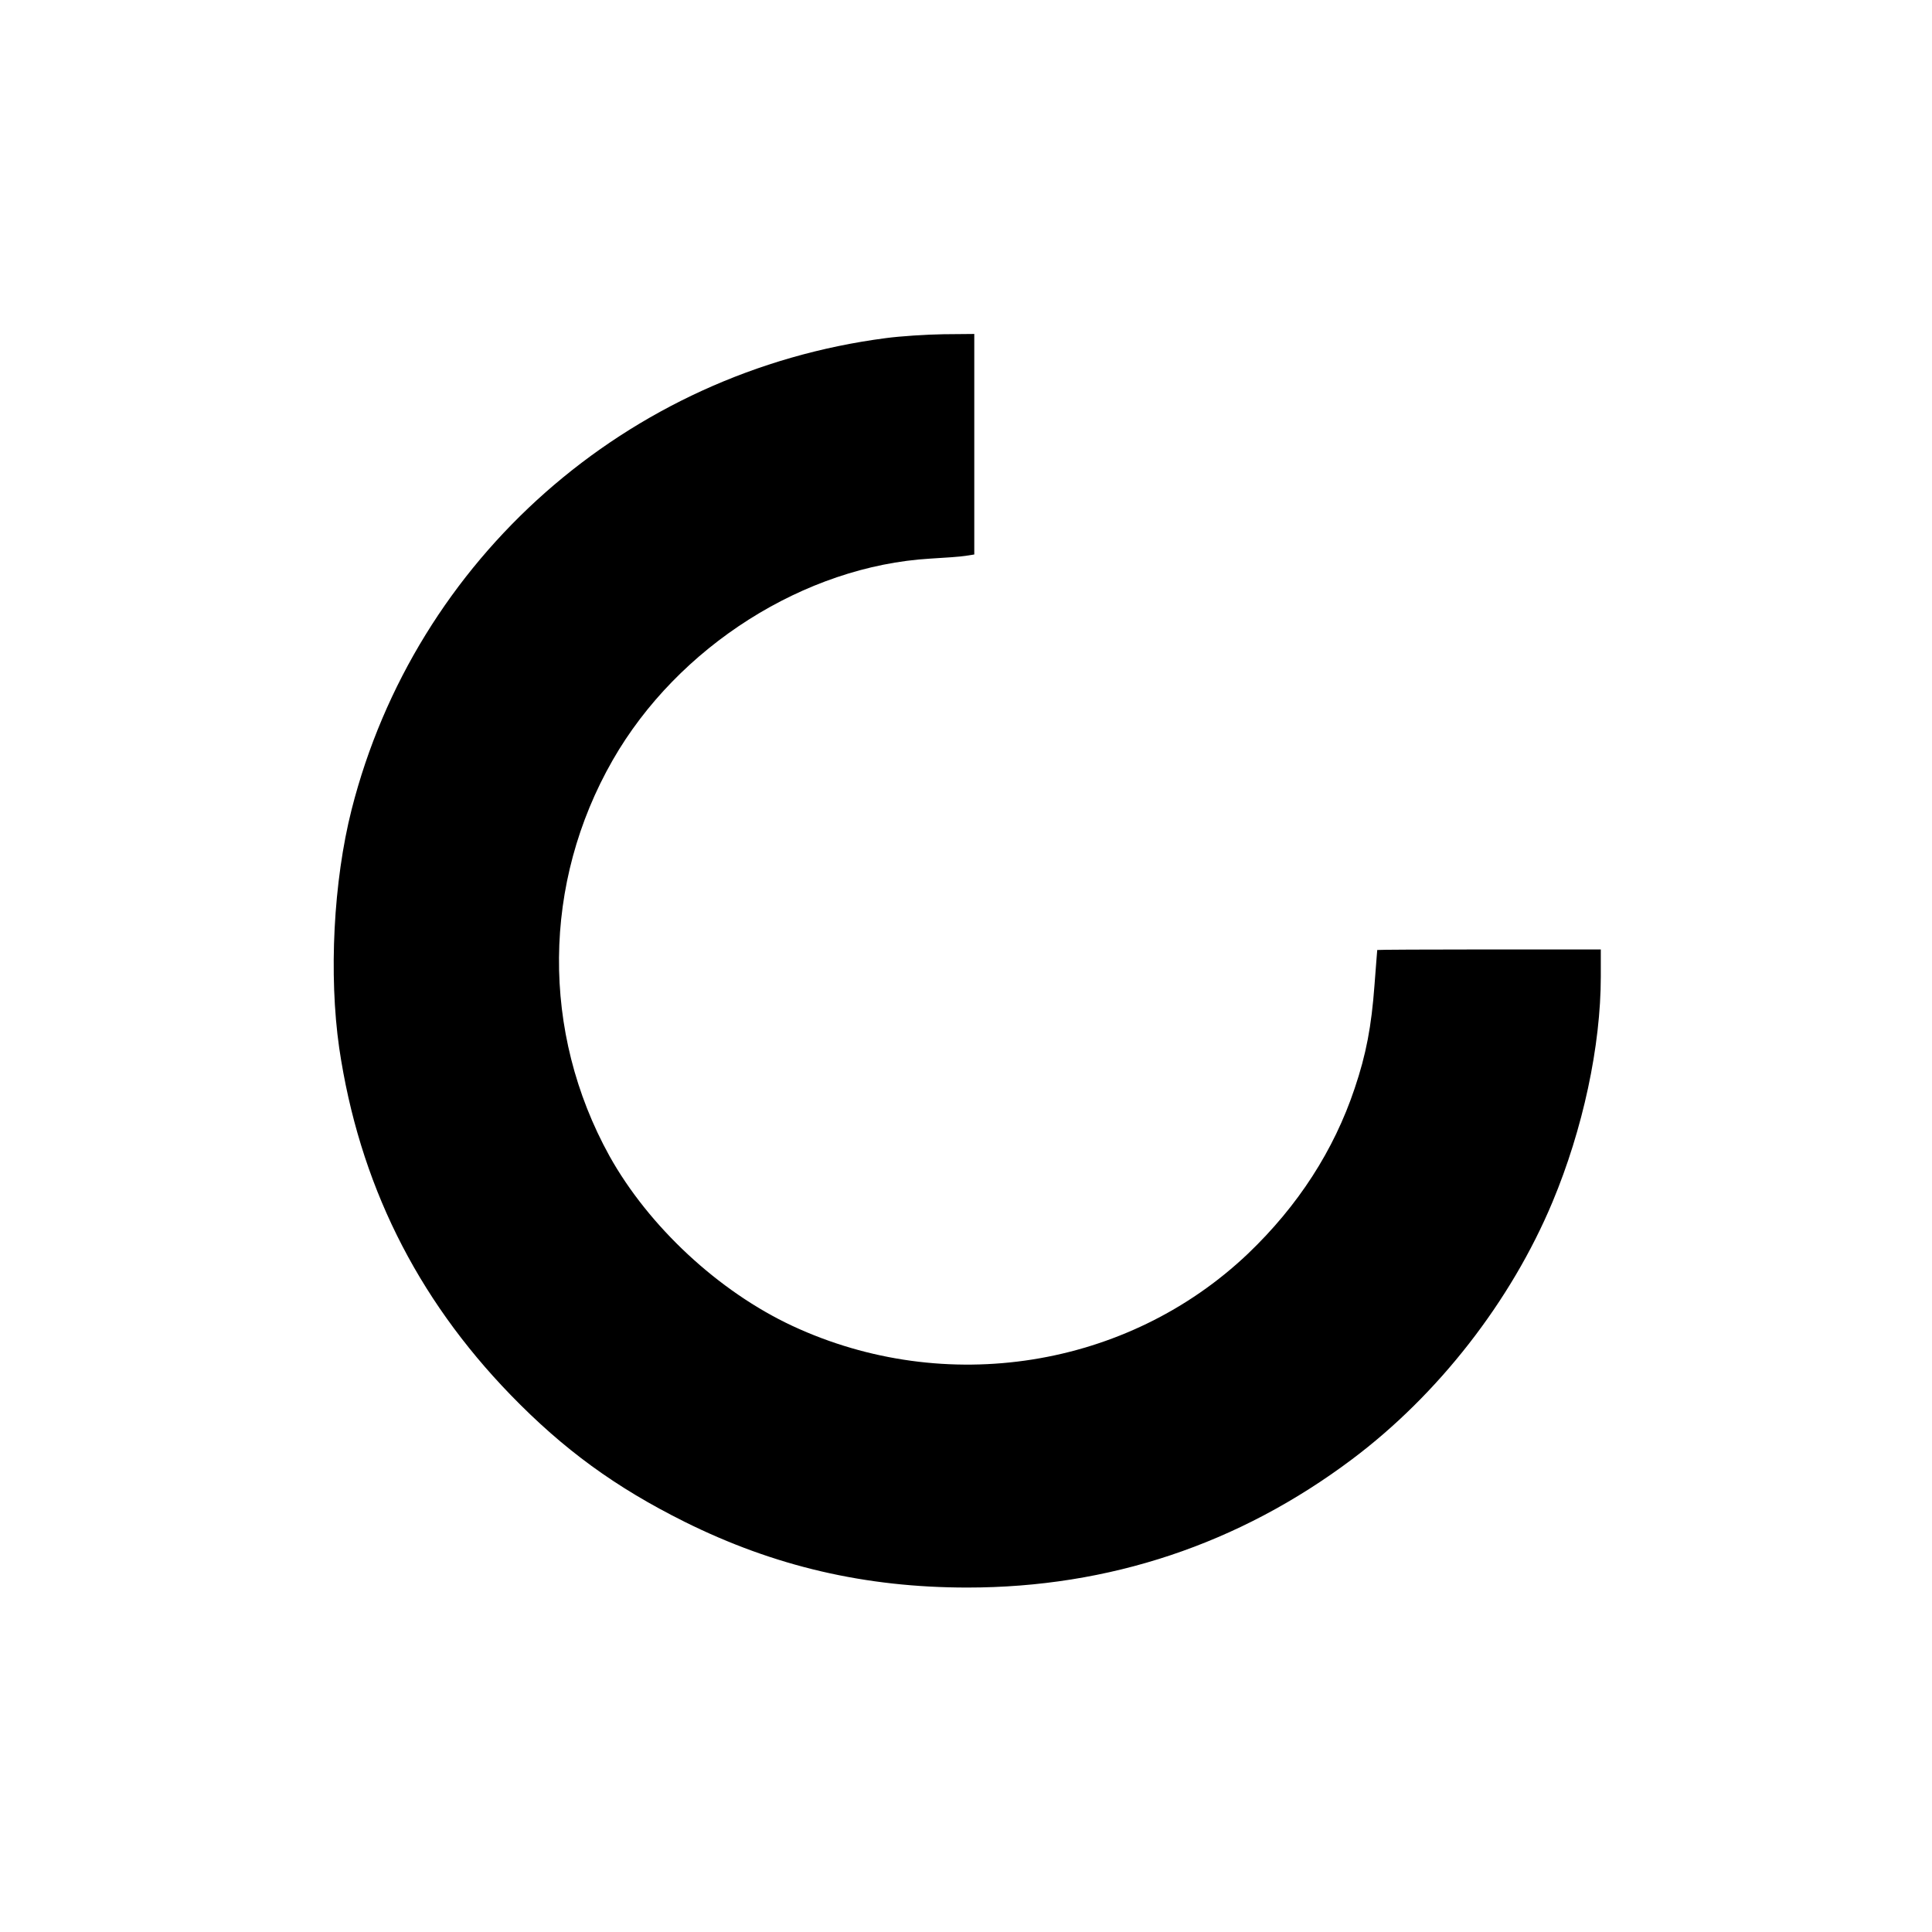
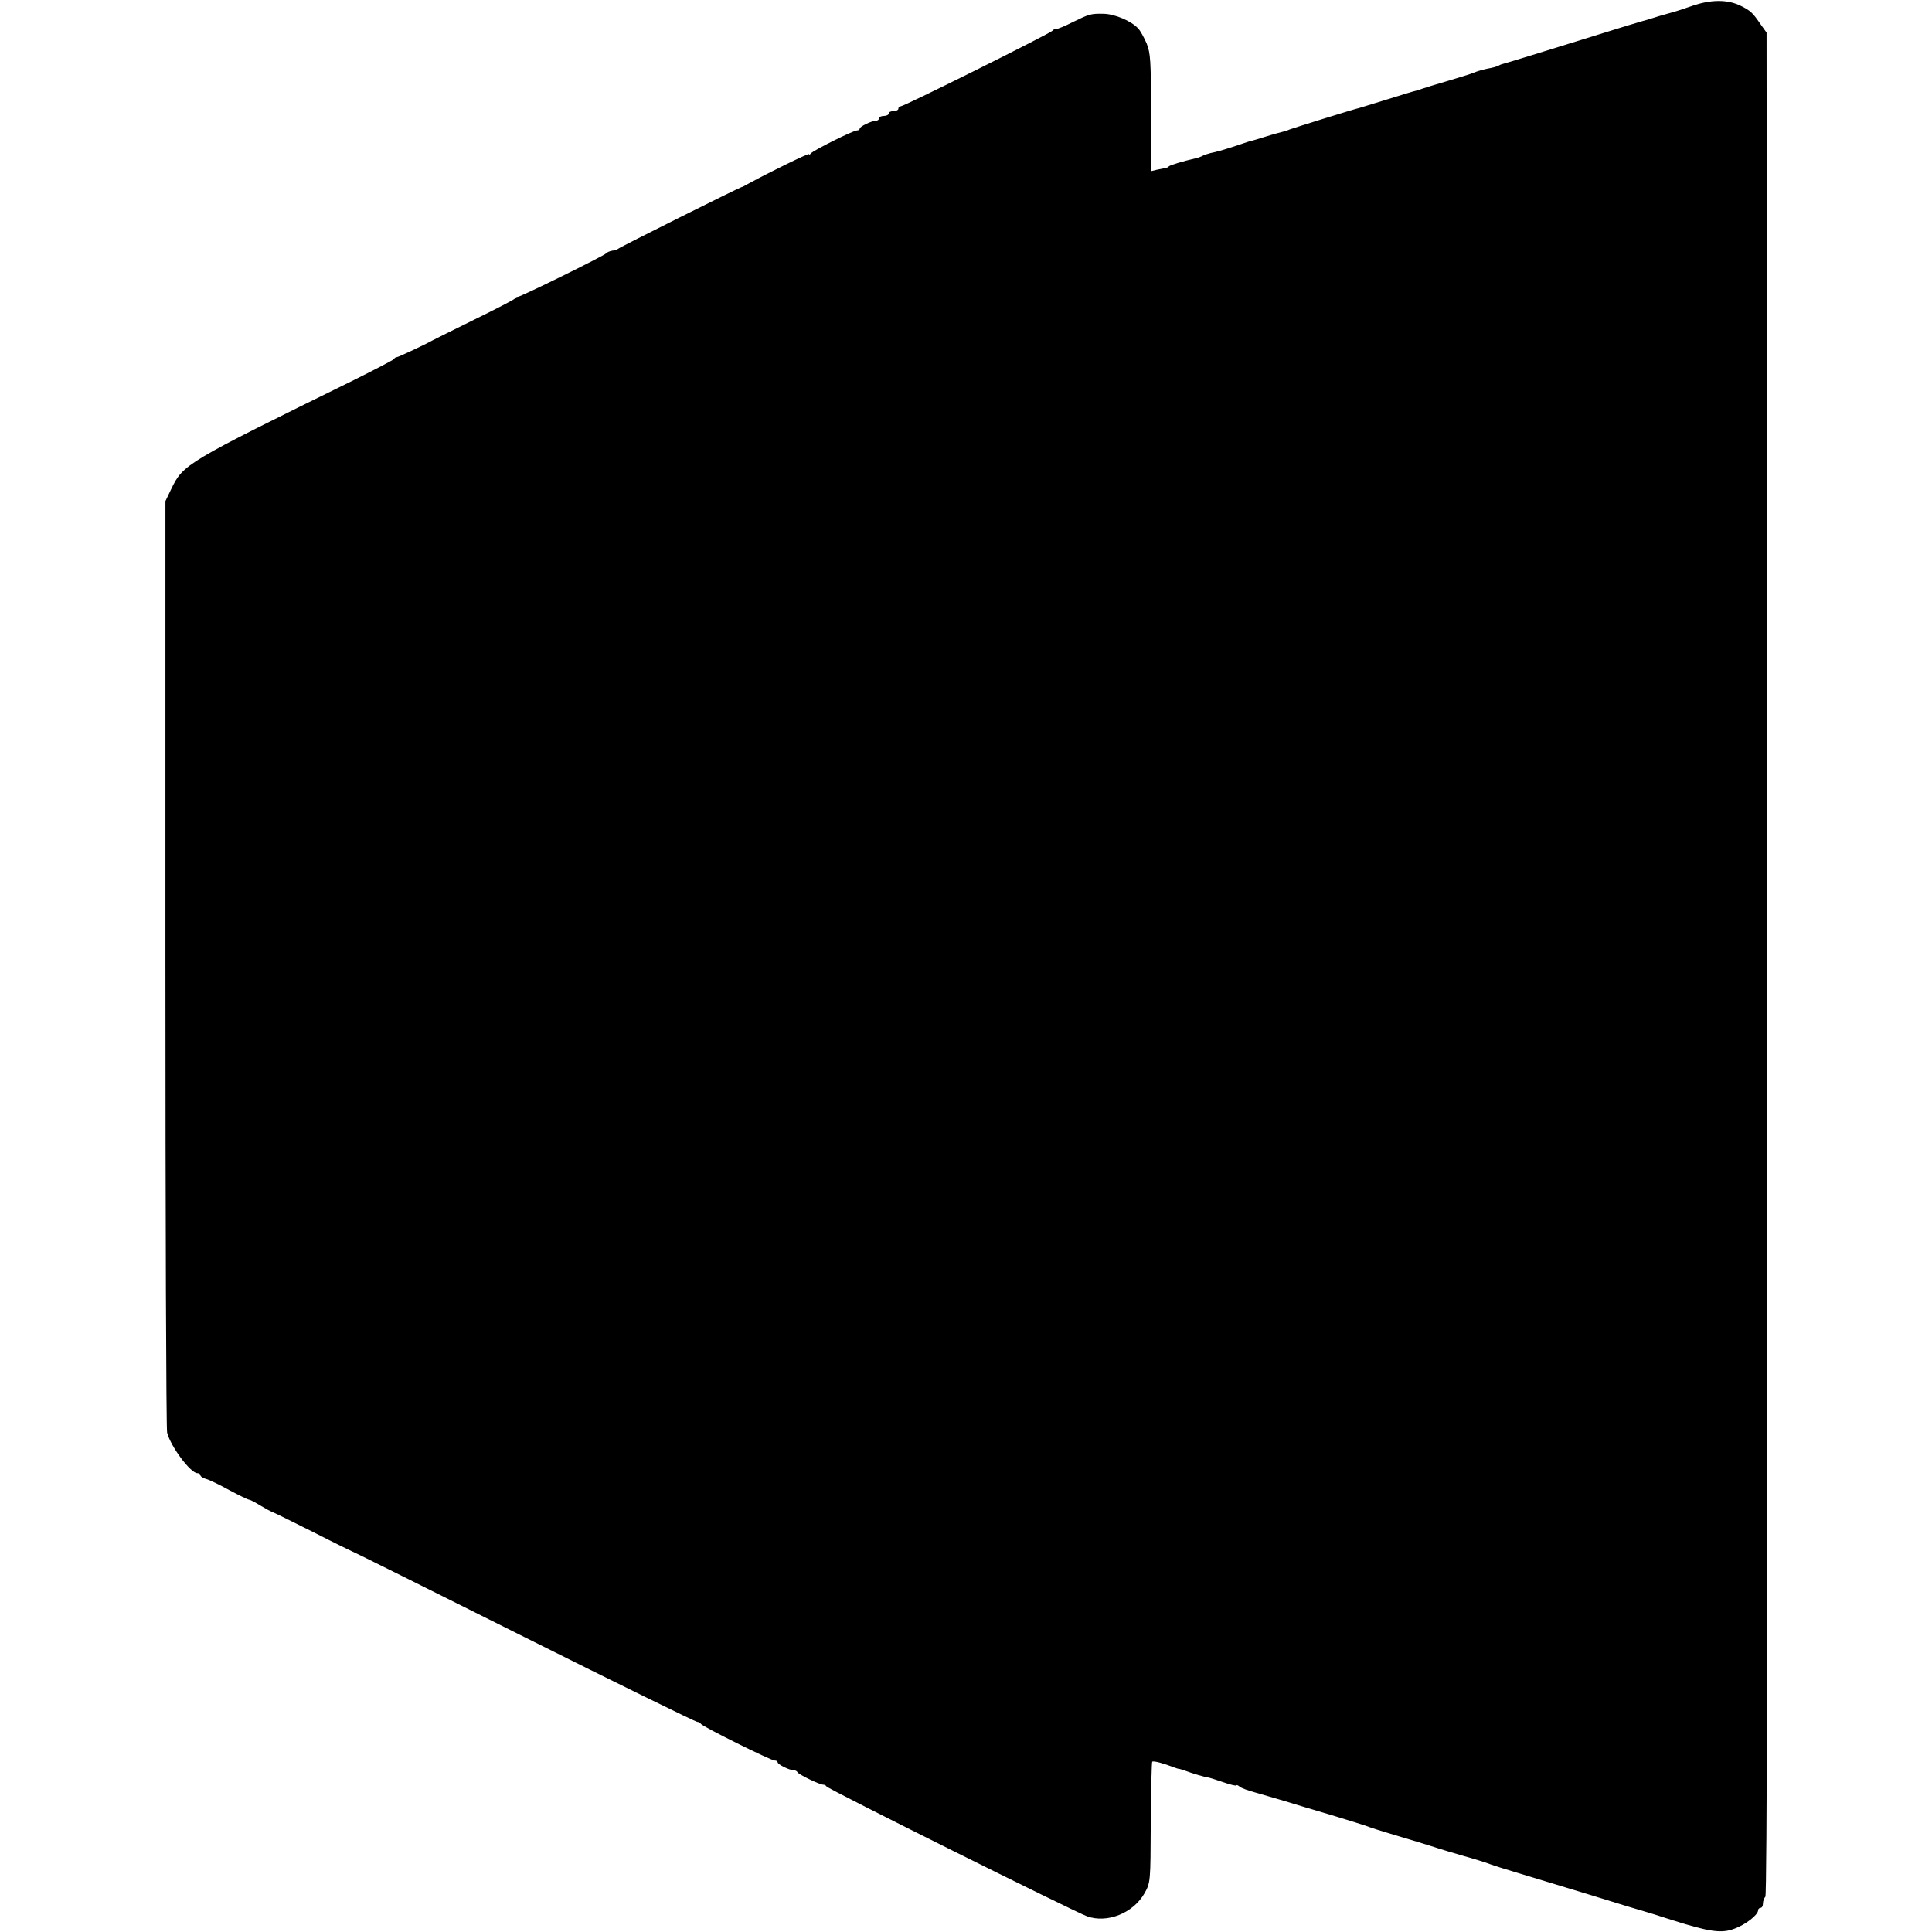
- <svg xmlns="http://www.w3.org/2000/svg" version="1.0" width="700pt" height="700pt" viewBox="0 0 700 700" preserveAspectRatio="xMidYMid meet">
-   <g transform="translate(0,700) scale(0.1,-0.1)" fill="#000000" stroke="none">
-     <path d="M3210 5775 c-939 -122 -1705 -799 -1936 -1708 -66 -260 -83 -599 -45 -864 72 -487 278 -903 621 -1257 192 -198 380 -335 631 -460 324 -161 654 -238 1024 -238 513 0 984 157 1394 465 312 234 576 573 726 932 110 263 175 565 175 817 l0 98 -405 0 c-223 0 -405 -1 -405 -2 0 -2 -5 -59 -10 -128 -11 -148 -30 -250 -72 -374 -75 -224 -205 -425 -386 -598 -437 -416 -1097 -520 -1651 -262 -268 125 -521 361 -663 616 -248 449 -243 989 12 1434 236 412 696 703 1150 730 52 3 110 7 128 10 l32 5 0 399 0 400 -112 -1 c-62 -1 -156 -7 -208 -14z" />
+ <svg xmlns="http://www.w3.org/2000/svg" version="1.0" width="800pt" height="800pt" viewBox="0 0 800 800" preserveAspectRatio="xMidYMid meet">
+   <g transform="translate(0,800) scale(0.1,-0.1)" fill="#000000" stroke="none">
+     <path d="M7005 7975 c-38 -13 -71 -24 -73 -24 -1 0 -28 -8 -60 -17 -31 -10 -59 -18 -62 -19 -3 0 -36 -11 -75 -22 -376 -117 -501 -155 -510 -157 -5 -1 -14 -4 -20 -8 -5 -3 -26 -9 -45 -12 -19 -4 -44 -11 -55 -16 -11 -5 -60 -20 -110 -35 -49 -14 -97 -29 -105 -32 -8 -3 -21 -7 -28 -9 -7 -1 -58 -17 -113 -34 -55 -17 -108 -33 -117 -36 -30 -7 -276 -84 -292 -90 -8 -4 -22 -8 -30 -10 -8 -2 -39 -10 -67 -19 -29 -9 -58 -18 -65 -19 -7 -2 -20 -6 -28 -9 -17 -6 -90 -30 -105 -33 -5 -2 -20 -5 -33 -8 -12 -3 -27 -8 -32 -11 -5 -3 -18 -8 -27 -10 -57 -13 -109 -29 -113 -34 -3 -3 -9 -7 -15 -7 -5 -1 -21 -4 -35 -7 l-25 -6 1 242 c0 216 -2 247 -18 287 -11 25 -26 53 -35 62 -28 31 -97 60 -143 61 -54 1 -59 -1 -129 -35 -31 -16 -61 -28 -67 -28 -7 0 -14 -3 -16 -7 -4 -9 -614 -313 -628 -313 -6 0 -10 -4 -10 -10 0 -5 -9 -10 -20 -10 -11 0 -20 -4 -20 -10 0 -5 -9 -10 -20 -10 -11 0 -20 -4 -20 -10 0 -5 -6 -10 -13 -10 -18 0 -67 -24 -67 -32 0 -5 -5 -8 -11 -8 -16 0 -182 -83 -191 -95 -4 -5 -8 -7 -8 -3 0 5 -164 -75 -250 -122 -14 -8 -27 -15 -30 -15 -8 -1 -505 -249 -510 -255 -3 -3 -14 -7 -25 -8 -11 -2 -22 -7 -25 -11 -6 -9 -357 -182 -366 -180 -4 0 -10 -3 -13 -8 -3 -4 -78 -43 -166 -86 -88 -43 -167 -83 -175 -87 -30 -17 -141 -69 -147 -69 -3 1 -9 -3 -12 -8 -3 -4 -78 -43 -166 -87 -698 -343 -706 -348 -756 -451 l-24 -50 0 -1915 c0 -1053 3 -1927 7 -1942 14 -57 97 -168 125 -168 7 0 13 -4 13 -9 0 -5 10 -11 23 -15 13 -3 56 -24 96 -46 41 -22 78 -40 83 -40 4 0 25 -11 46 -24 20 -12 42 -24 47 -26 6 -1 82 -39 170 -83 88 -45 162 -81 165 -82 3 0 322 -159 710 -353 388 -194 711 -352 717 -352 6 0 13 -3 15 -8 4 -10 290 -152 306 -152 7 0 12 -3 12 -7 0 -9 48 -33 66 -33 7 0 14 -4 16 -8 3 -9 92 -52 107 -52 5 0 11 -3 13 -7 4 -10 1029 -520 1079 -538 84 -30 191 13 238 95 25 45 25 47 26 292 1 136 4 250 6 253 5 5 49 -7 89 -23 8 -3 20 -7 25 -7 6 -1 17 -5 25 -8 23 -9 84 -27 90 -27 3 1 31 -8 63 -19 31 -11 57 -17 57 -14 0 3 6 1 13 -5 6 -6 37 -17 67 -25 30 -9 84 -24 120 -35 36 -11 121 -37 190 -57 69 -21 134 -41 145 -45 11 -5 67 -23 125 -40 58 -17 123 -37 145 -44 33 -11 113 -35 135 -41 33 -9 99 -29 115 -36 11 -4 58 -19 105 -33 47 -14 182 -55 300 -91 118 -37 222 -68 230 -70 8 -2 60 -18 115 -36 155 -49 204 -56 258 -35 46 17 97 57 97 76 0 5 5 10 10 10 6 0 10 8 10 18 0 10 5 23 10 28 7 7 9 1289 8 3865 l-3 3854 -25 35 c-33 48 -41 55 -80 75 -55 28 -125 28 -205 0z" />
  </g>
</svg>
